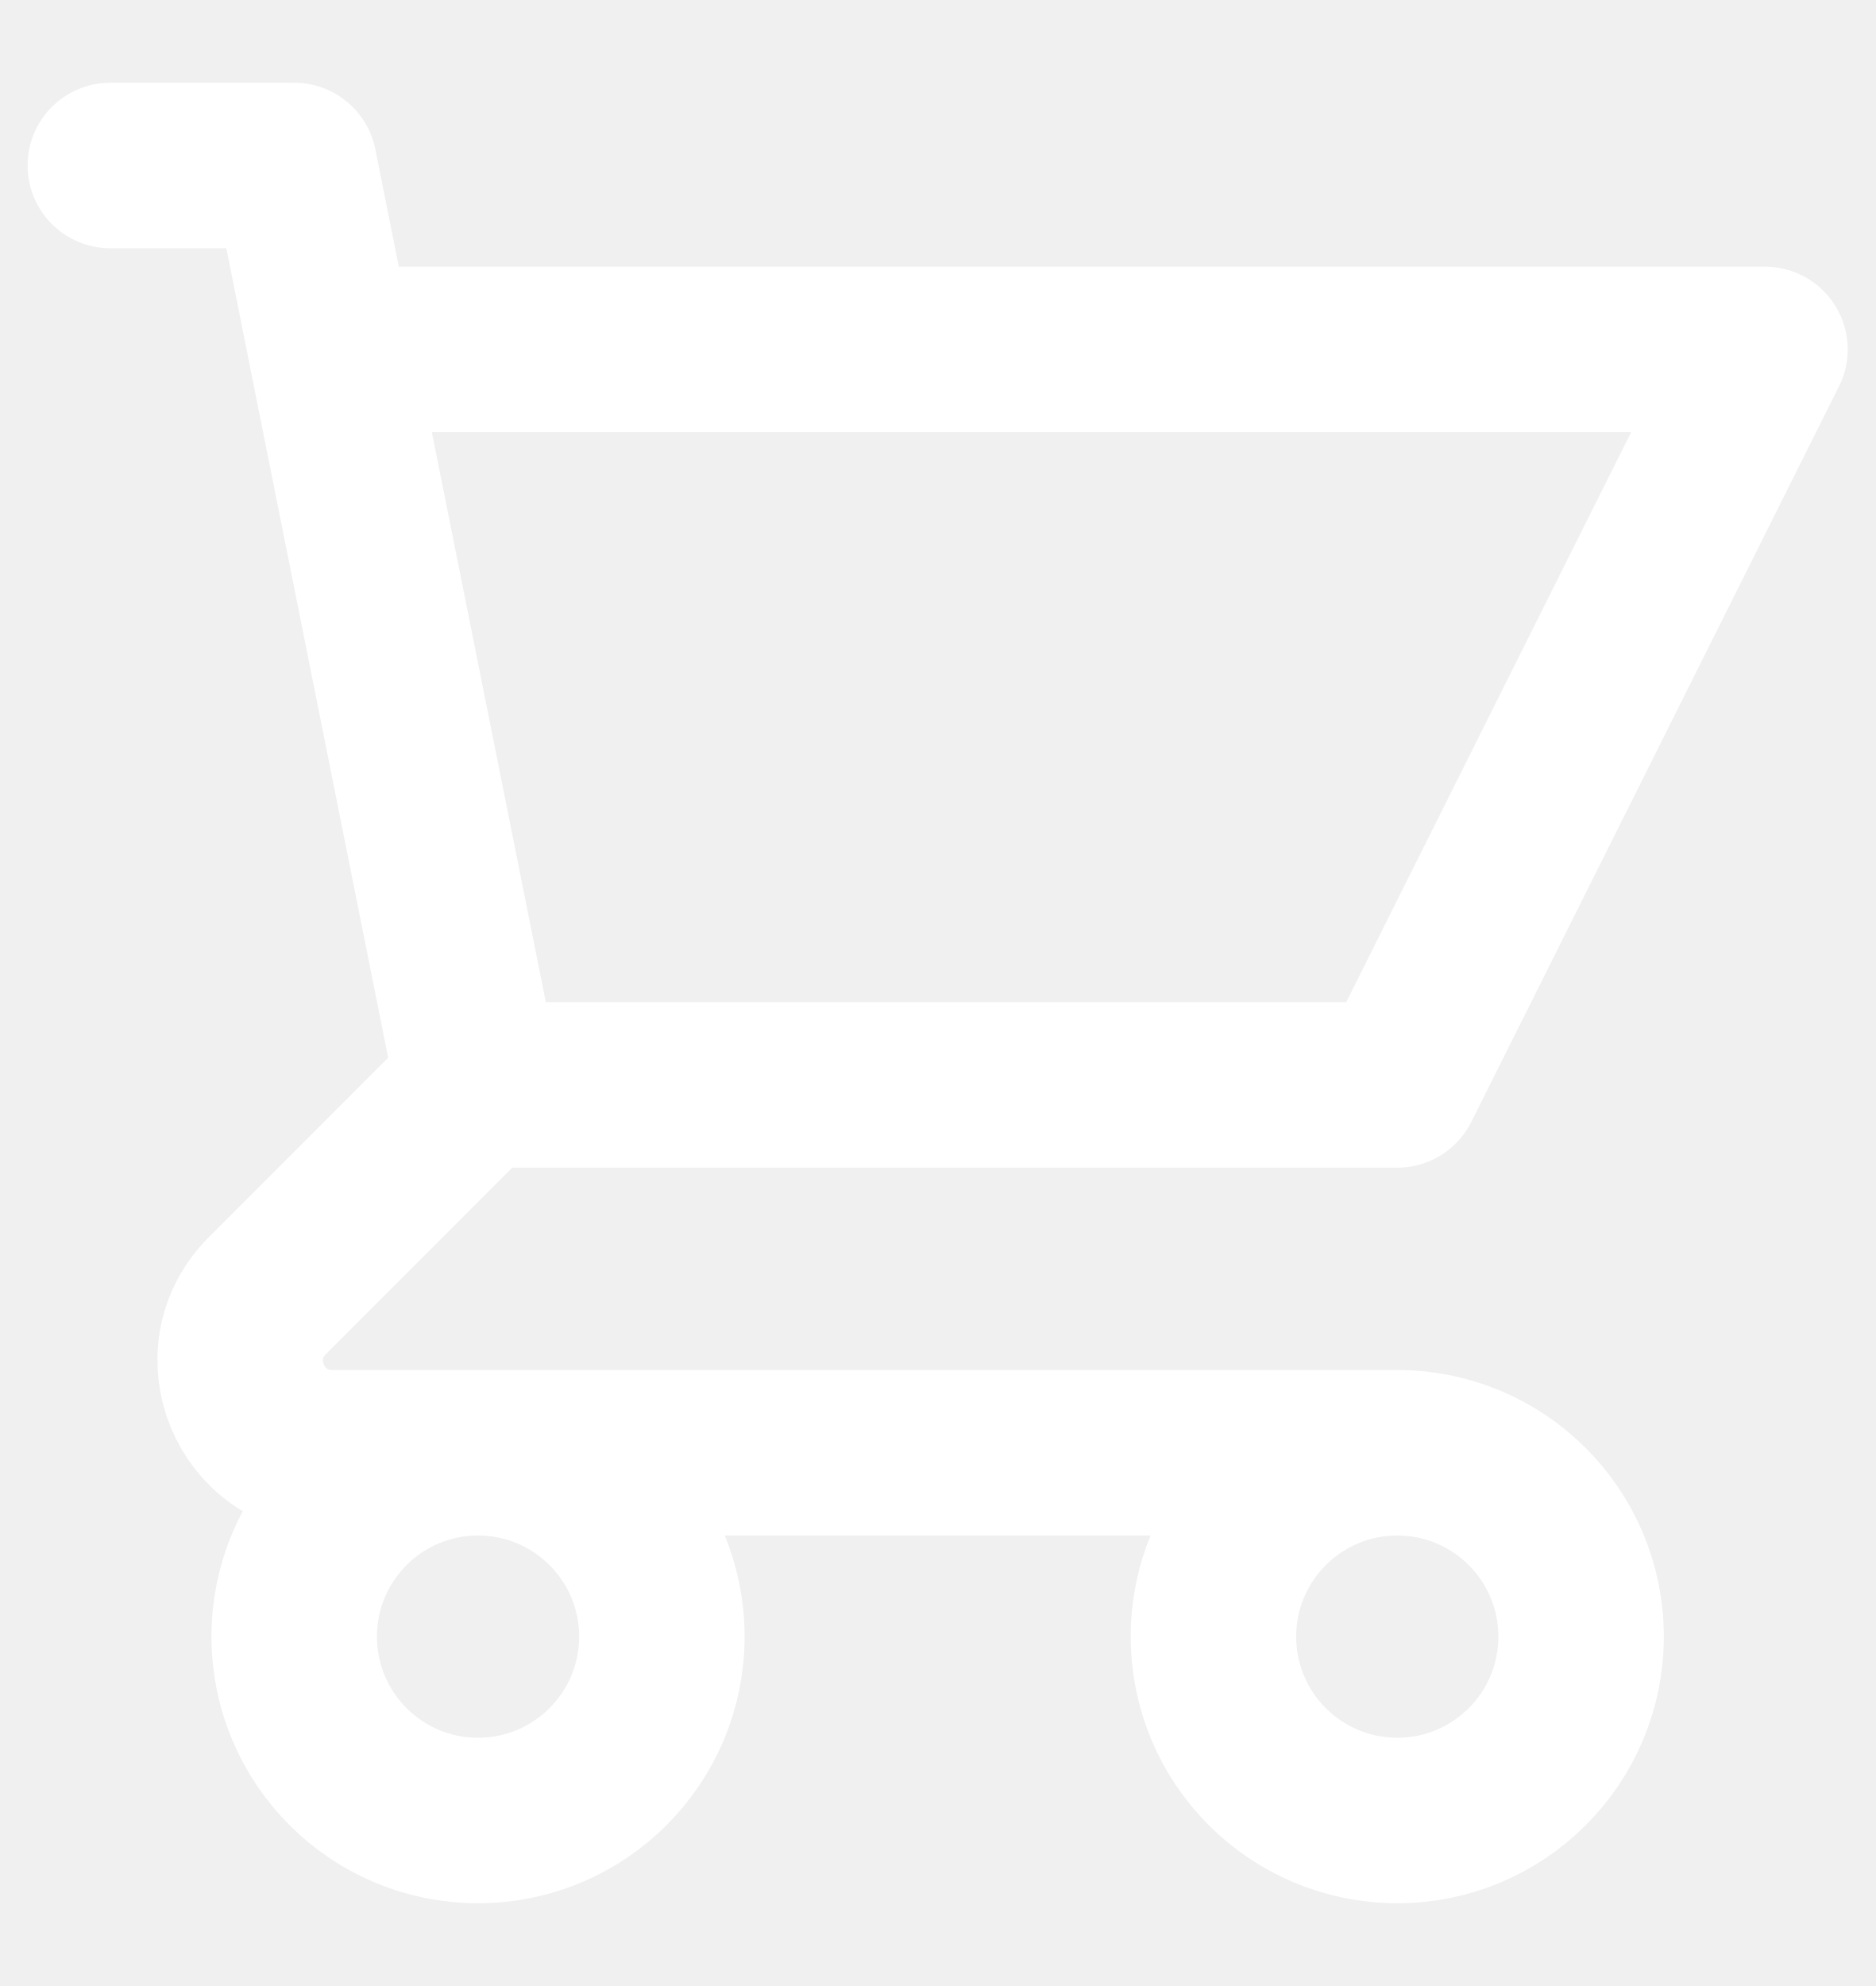
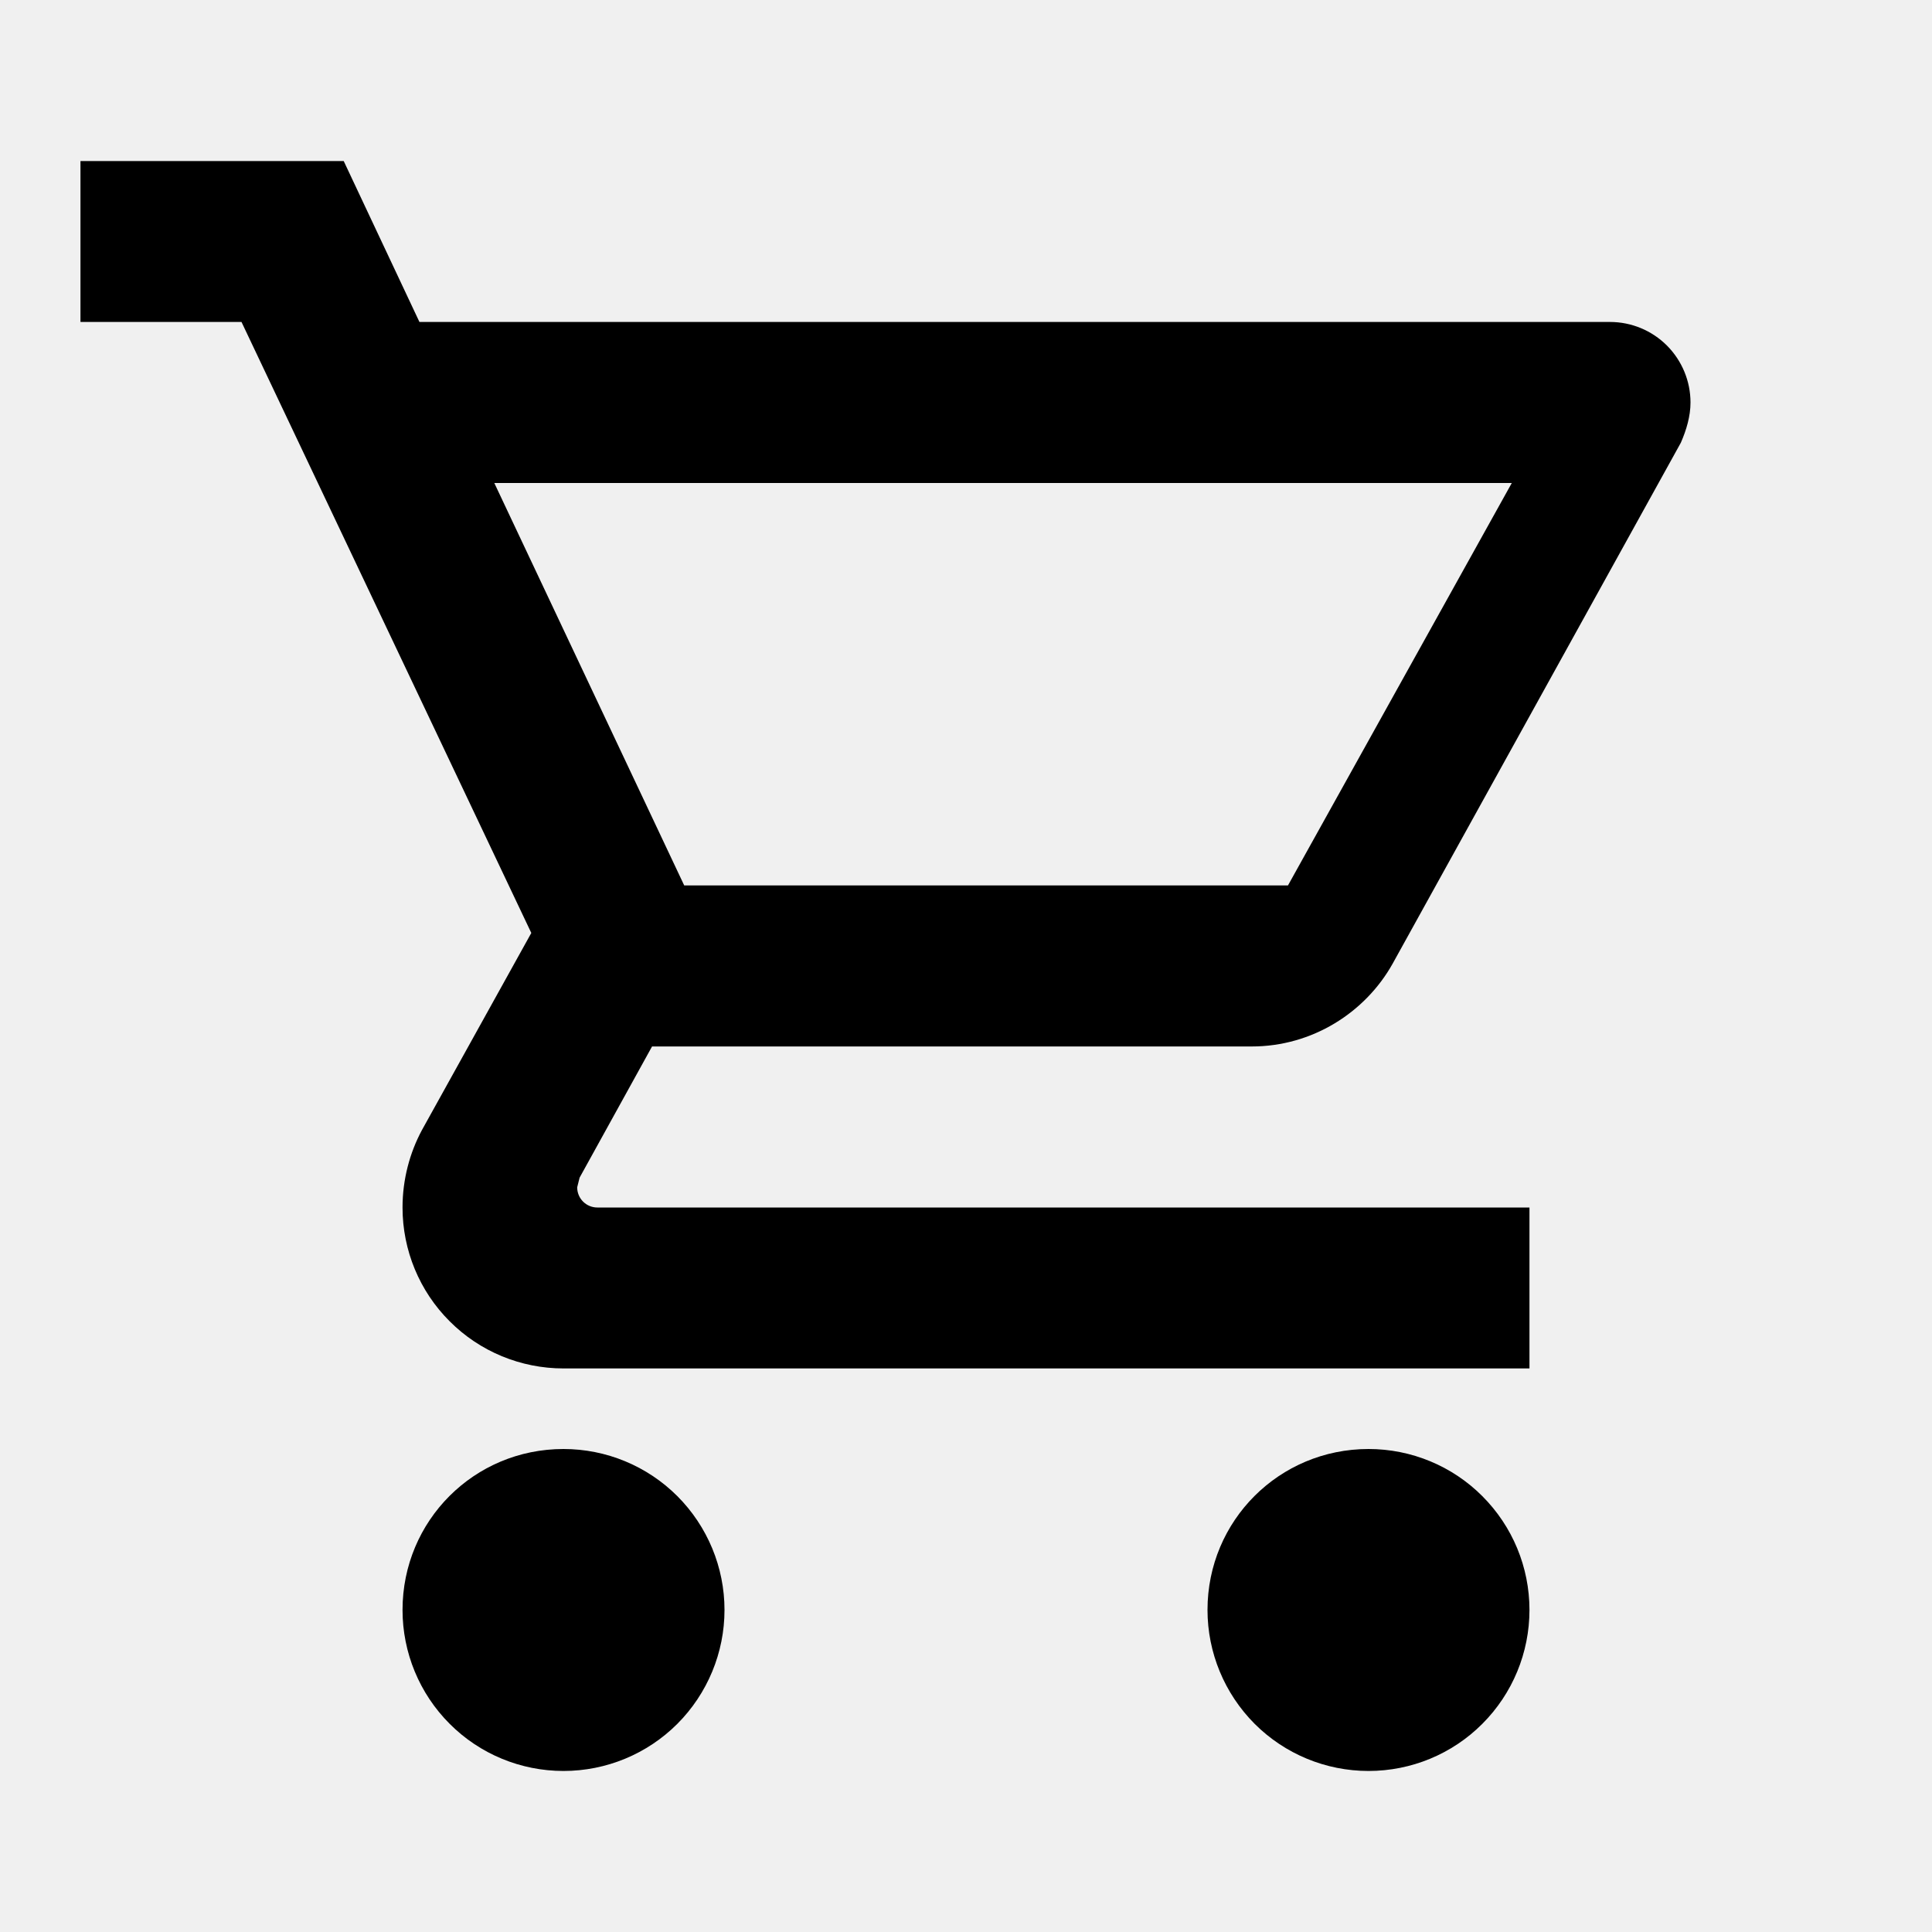
- <svg xmlns="http://www.w3.org/2000/svg" width="17" height="18" viewBox="0 0 17 18" fill="none">
-   <path d="M1 1.5H2.667L3 3.167M4.333 9.833H12.667L16 3.167H3M4.333 9.833L3 3.167M4.333 9.833L2.423 11.744C1.898 12.269 2.269 13.167 3.012 13.167H12.667M12.667 13.167C11.746 13.167 11 13.913 11 14.833C11 15.754 11.746 16.5 12.667 16.5C13.587 16.5 14.333 15.754 14.333 14.833C14.333 13.913 13.587 13.167 12.667 13.167ZM6 14.833C6 15.754 5.254 16.5 4.333 16.5C3.413 16.5 2.667 15.754 2.667 14.833C2.667 13.913 3.413 13.167 4.333 13.167C5.254 13.167 6 13.913 6 14.833Z" stroke="white" stroke-width="1.5" stroke-linecap="round" stroke-linejoin="round" />
+ <svg xmlns="http://www.w3.org/2000/svg" width="20" height="20" viewBox="0 0 20 20" fill="none">
+   <path d="M14.167 15C14.609 15 15.033 15.175 15.345 15.488C15.658 15.801 15.833 16.224 15.833 16.666C15.833 17.108 15.658 17.532 15.345 17.845C15.033 18.158 14.609 18.333 14.167 18.333C13.725 18.333 13.301 18.158 12.988 17.845C12.676 17.532 12.5 17.108 12.5 16.666C12.5 15.742 13.242 15 14.167 15ZM0.833 1.667H3.558L4.342 3.333H16.667C16.888 3.333 17.1 3.421 17.256 3.577C17.412 3.734 17.5 3.945 17.5 4.167C17.5 4.308 17.458 4.45 17.4 4.583L14.417 9.975C14.133 10.483 13.583 10.833 12.958 10.833H6.75L6 12.191L5.975 12.291C5.975 12.347 5.997 12.4 6.036 12.439C6.075 12.478 6.128 12.5 6.183 12.5H15.833V14.166H5.833C5.391 14.166 4.967 13.991 4.655 13.678C4.342 13.366 4.167 12.942 4.167 12.5C4.167 12.208 4.242 11.933 4.367 11.7L5.5 9.658L2.5 3.333H0.833V1.667ZM5.833 15C6.275 15 6.699 15.175 7.012 15.488C7.324 15.801 7.5 16.224 7.5 16.666C7.5 17.108 7.324 17.532 7.012 17.845C6.699 18.158 6.275 18.333 5.833 18.333C5.391 18.333 4.967 18.158 4.655 17.845C4.342 17.532 4.167 17.108 4.167 16.666C4.167 15.742 4.908 15 5.833 15ZM13.333 9.166L15.65 5H5.117L7.083 9.166H13.333Z" fill="currentColor" />
</svg>
